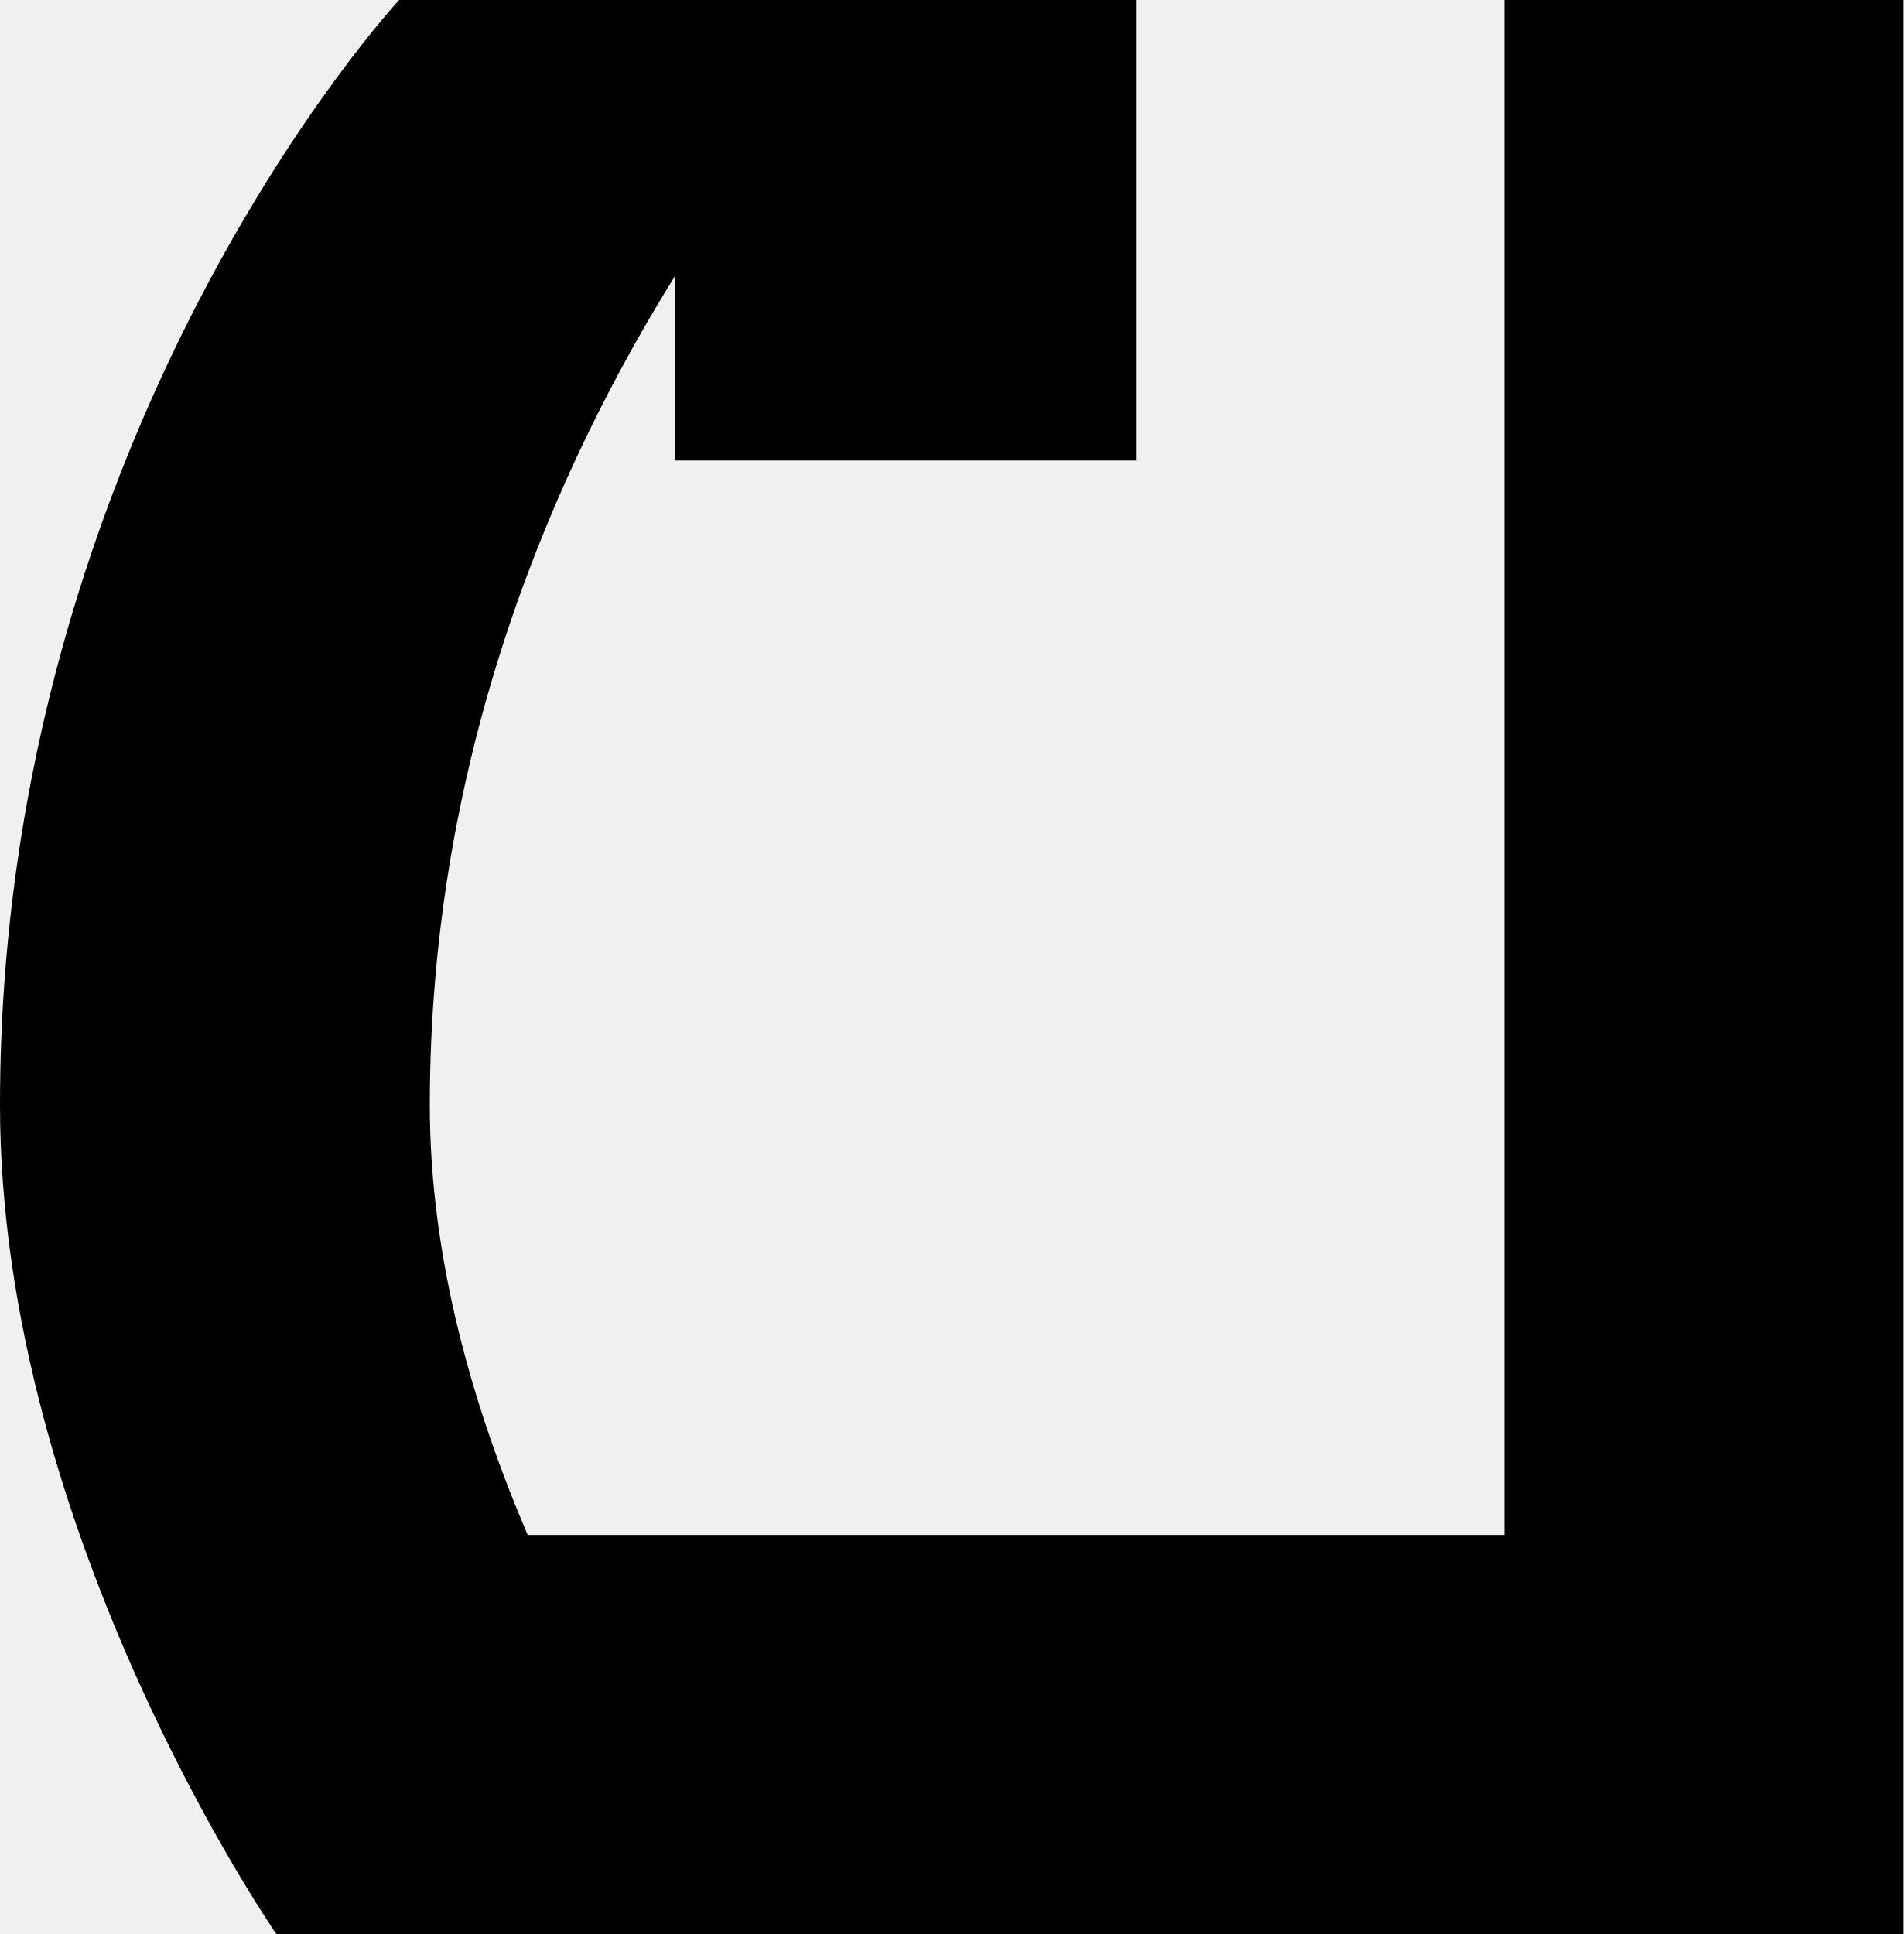
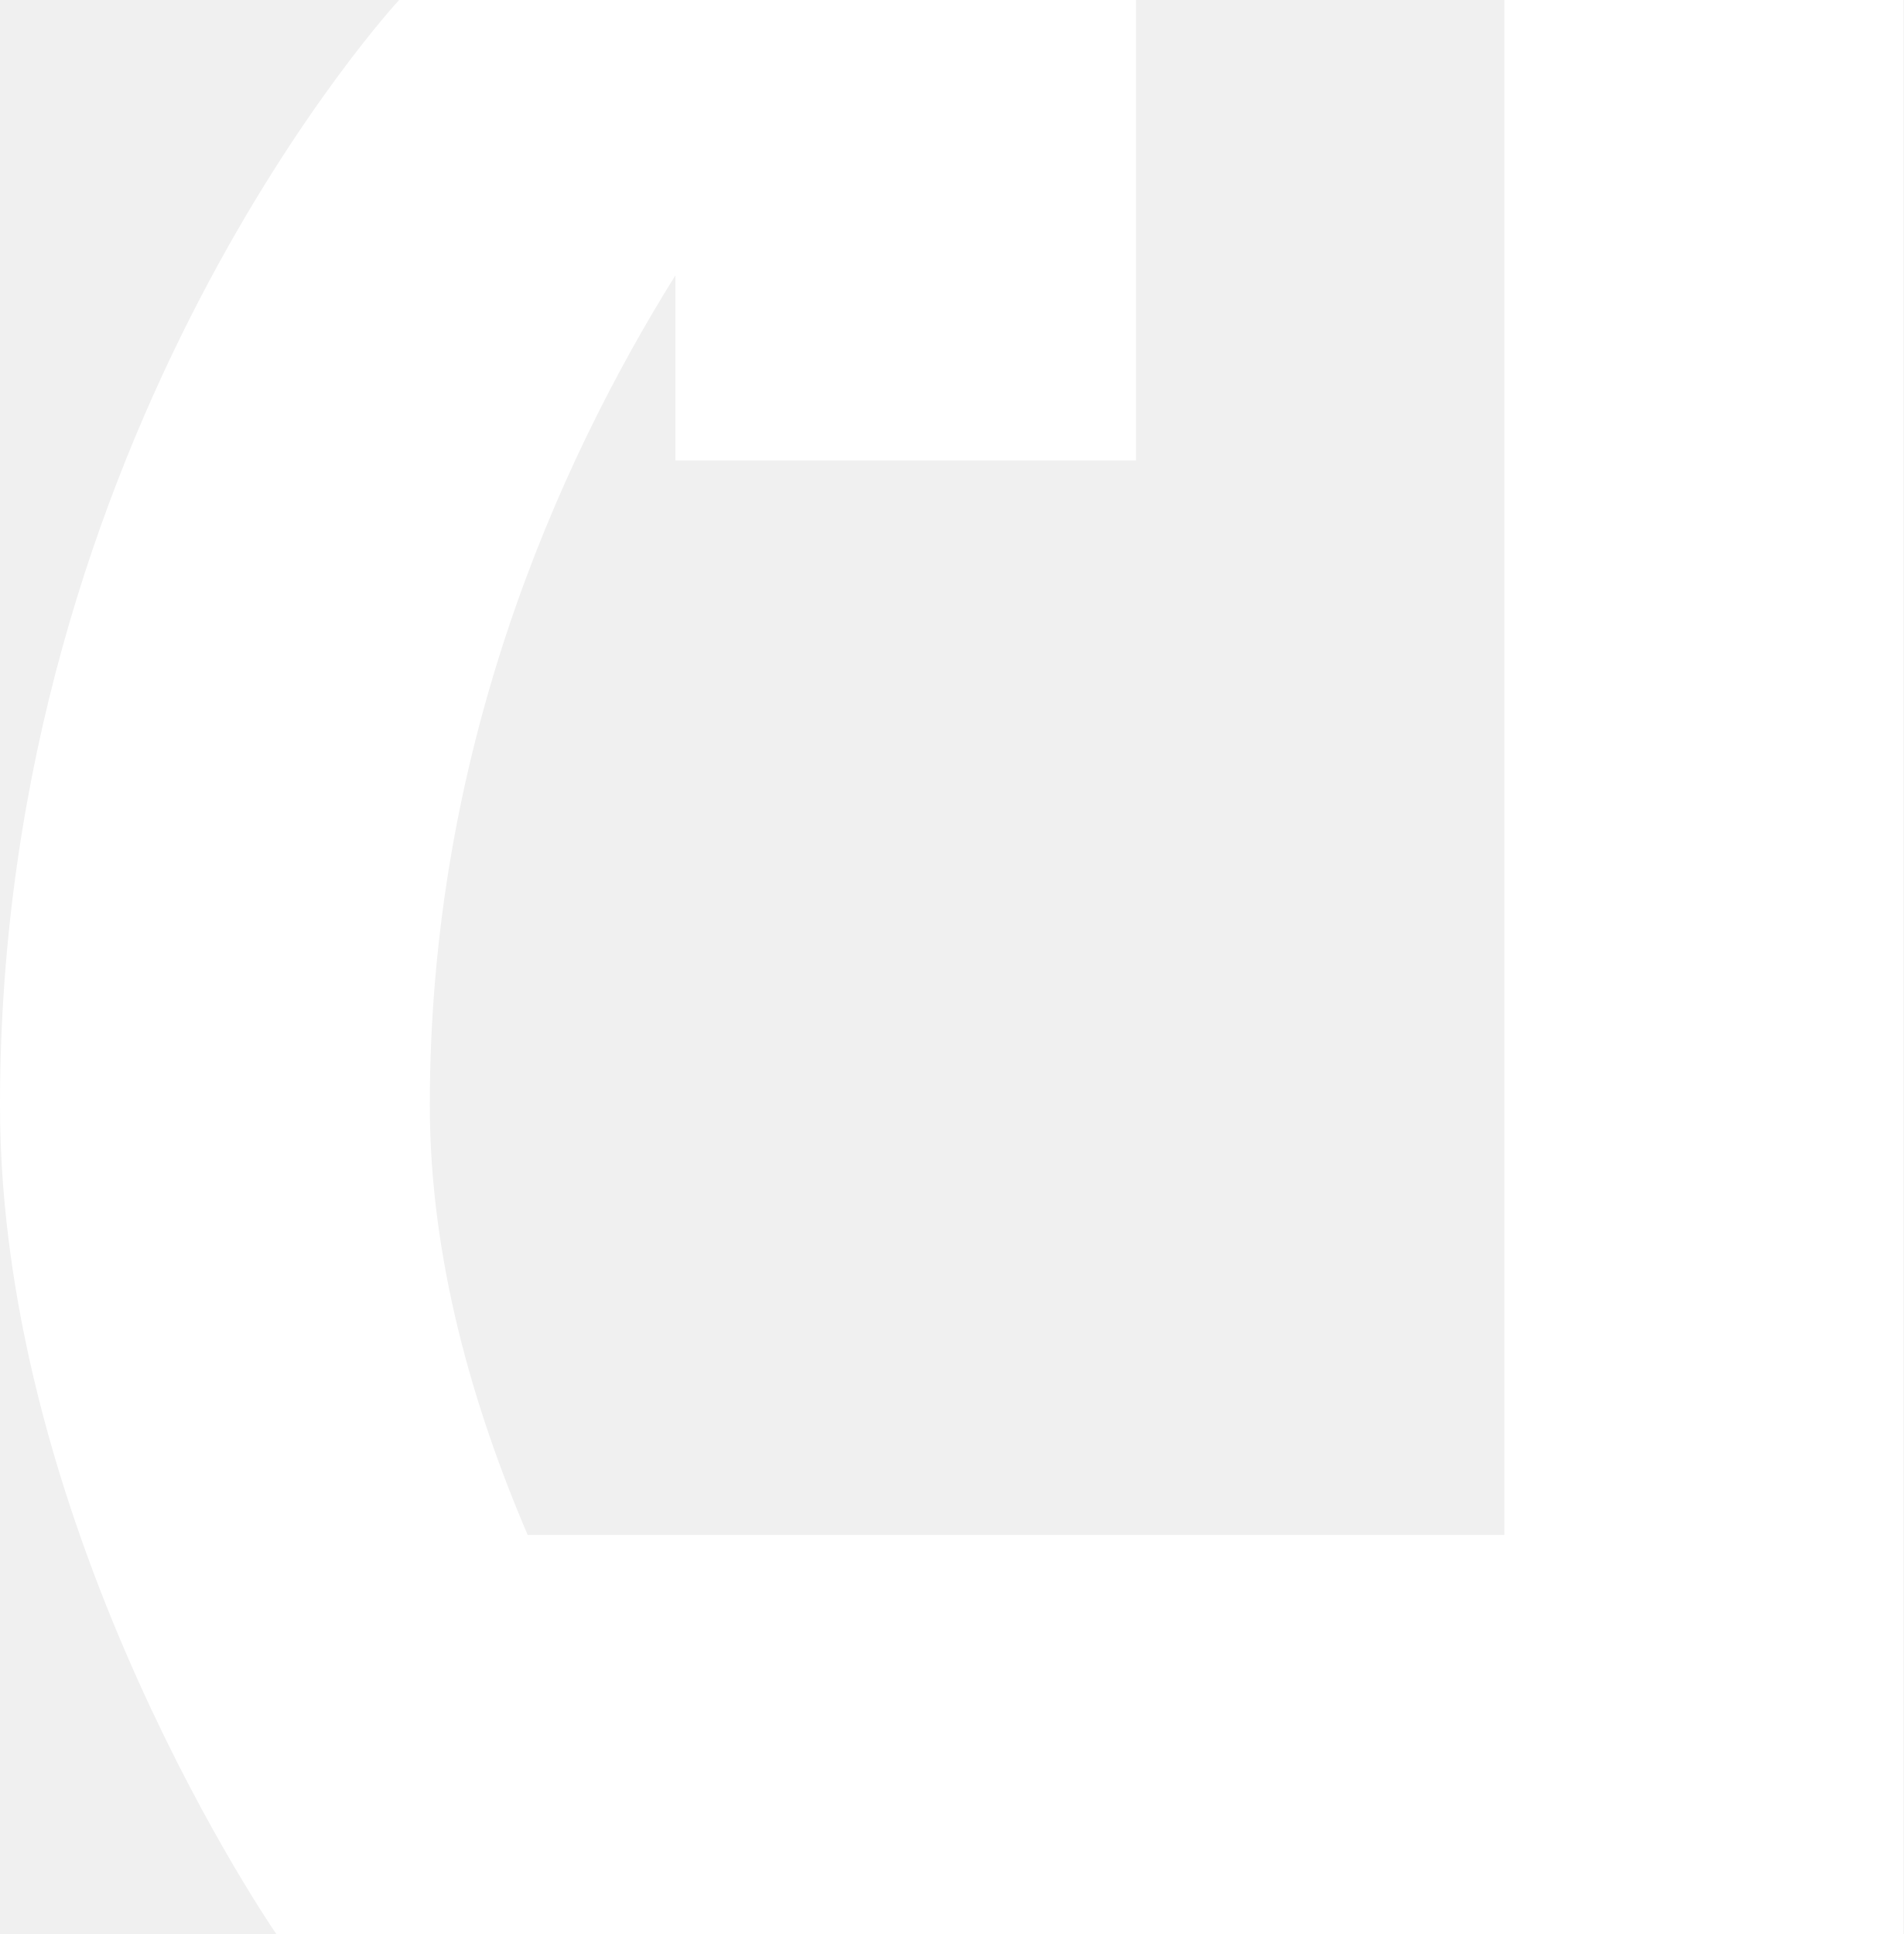
<svg xmlns="http://www.w3.org/2000/svg" width="147.621" height="150">
  <g transform="translate(-470.9529,-58.43395)">
-     <path d="     M 501.907,58.434     C 501.907,58.434     470.953,91.768     470.953,144.148     C 470.953,177.481     492.382,208.434     492.382,208.434     L 530.479,208.434     L 618.574,208.434     L 618.574,177.481     L 618.574,58.434     L 587.62,58.434     L 587.62,177.481     L 511.876,177.481     C 507.604,167.51     504.286,156.01     504.286,144.148     C 504.286,116.802     514.03,94.719     523.333,79.788     L 523.333,94.148     L 559.048,94.148     L 559.048,58.434     L 540.001,58.434     L 523.333,58.434     L 501.907,58.434 z    " style="     fill: #000000;     fill-opacity: 1;     stroke: none;     stroke-width: 6;     stroke-linecap: butt;     stroke-linejoin: round;     stroke-miterlimit: 4;     stroke-dasharray: none;     stroke-dashoffset: 3.6;     stroke-opacity: 1;    " />
+     <path d="     M 501.907,58.434     C 501.907,58.434     470.953,91.768     470.953,144.148     C 470.953,177.481     492.382,208.434     492.382,208.434     L 530.479,208.434     L 618.574,208.434     L 618.574,177.481     L 618.574,58.434     L 587.62,58.434     L 587.62,177.481     L 511.876,177.481     C 507.604,167.51     504.286,156.01     504.286,144.148     C 504.286,116.802     514.03,94.719     523.333,79.788     L 523.333,94.148     L 559.048,94.148     L 559.048,58.434     L 540.001,58.434     L 523.333,58.434     L 501.907,58.434 z    " style="     fill: #ffffff;     fill-opacity: 1;     stroke: none;     stroke-width: 6;     stroke-linecap: butt;     stroke-linejoin: round;     stroke-miterlimit: 4;     stroke-dasharray: none;     stroke-dashoffset: 3.6;     stroke-opacity: 1;    " />
  </g>
</svg>
